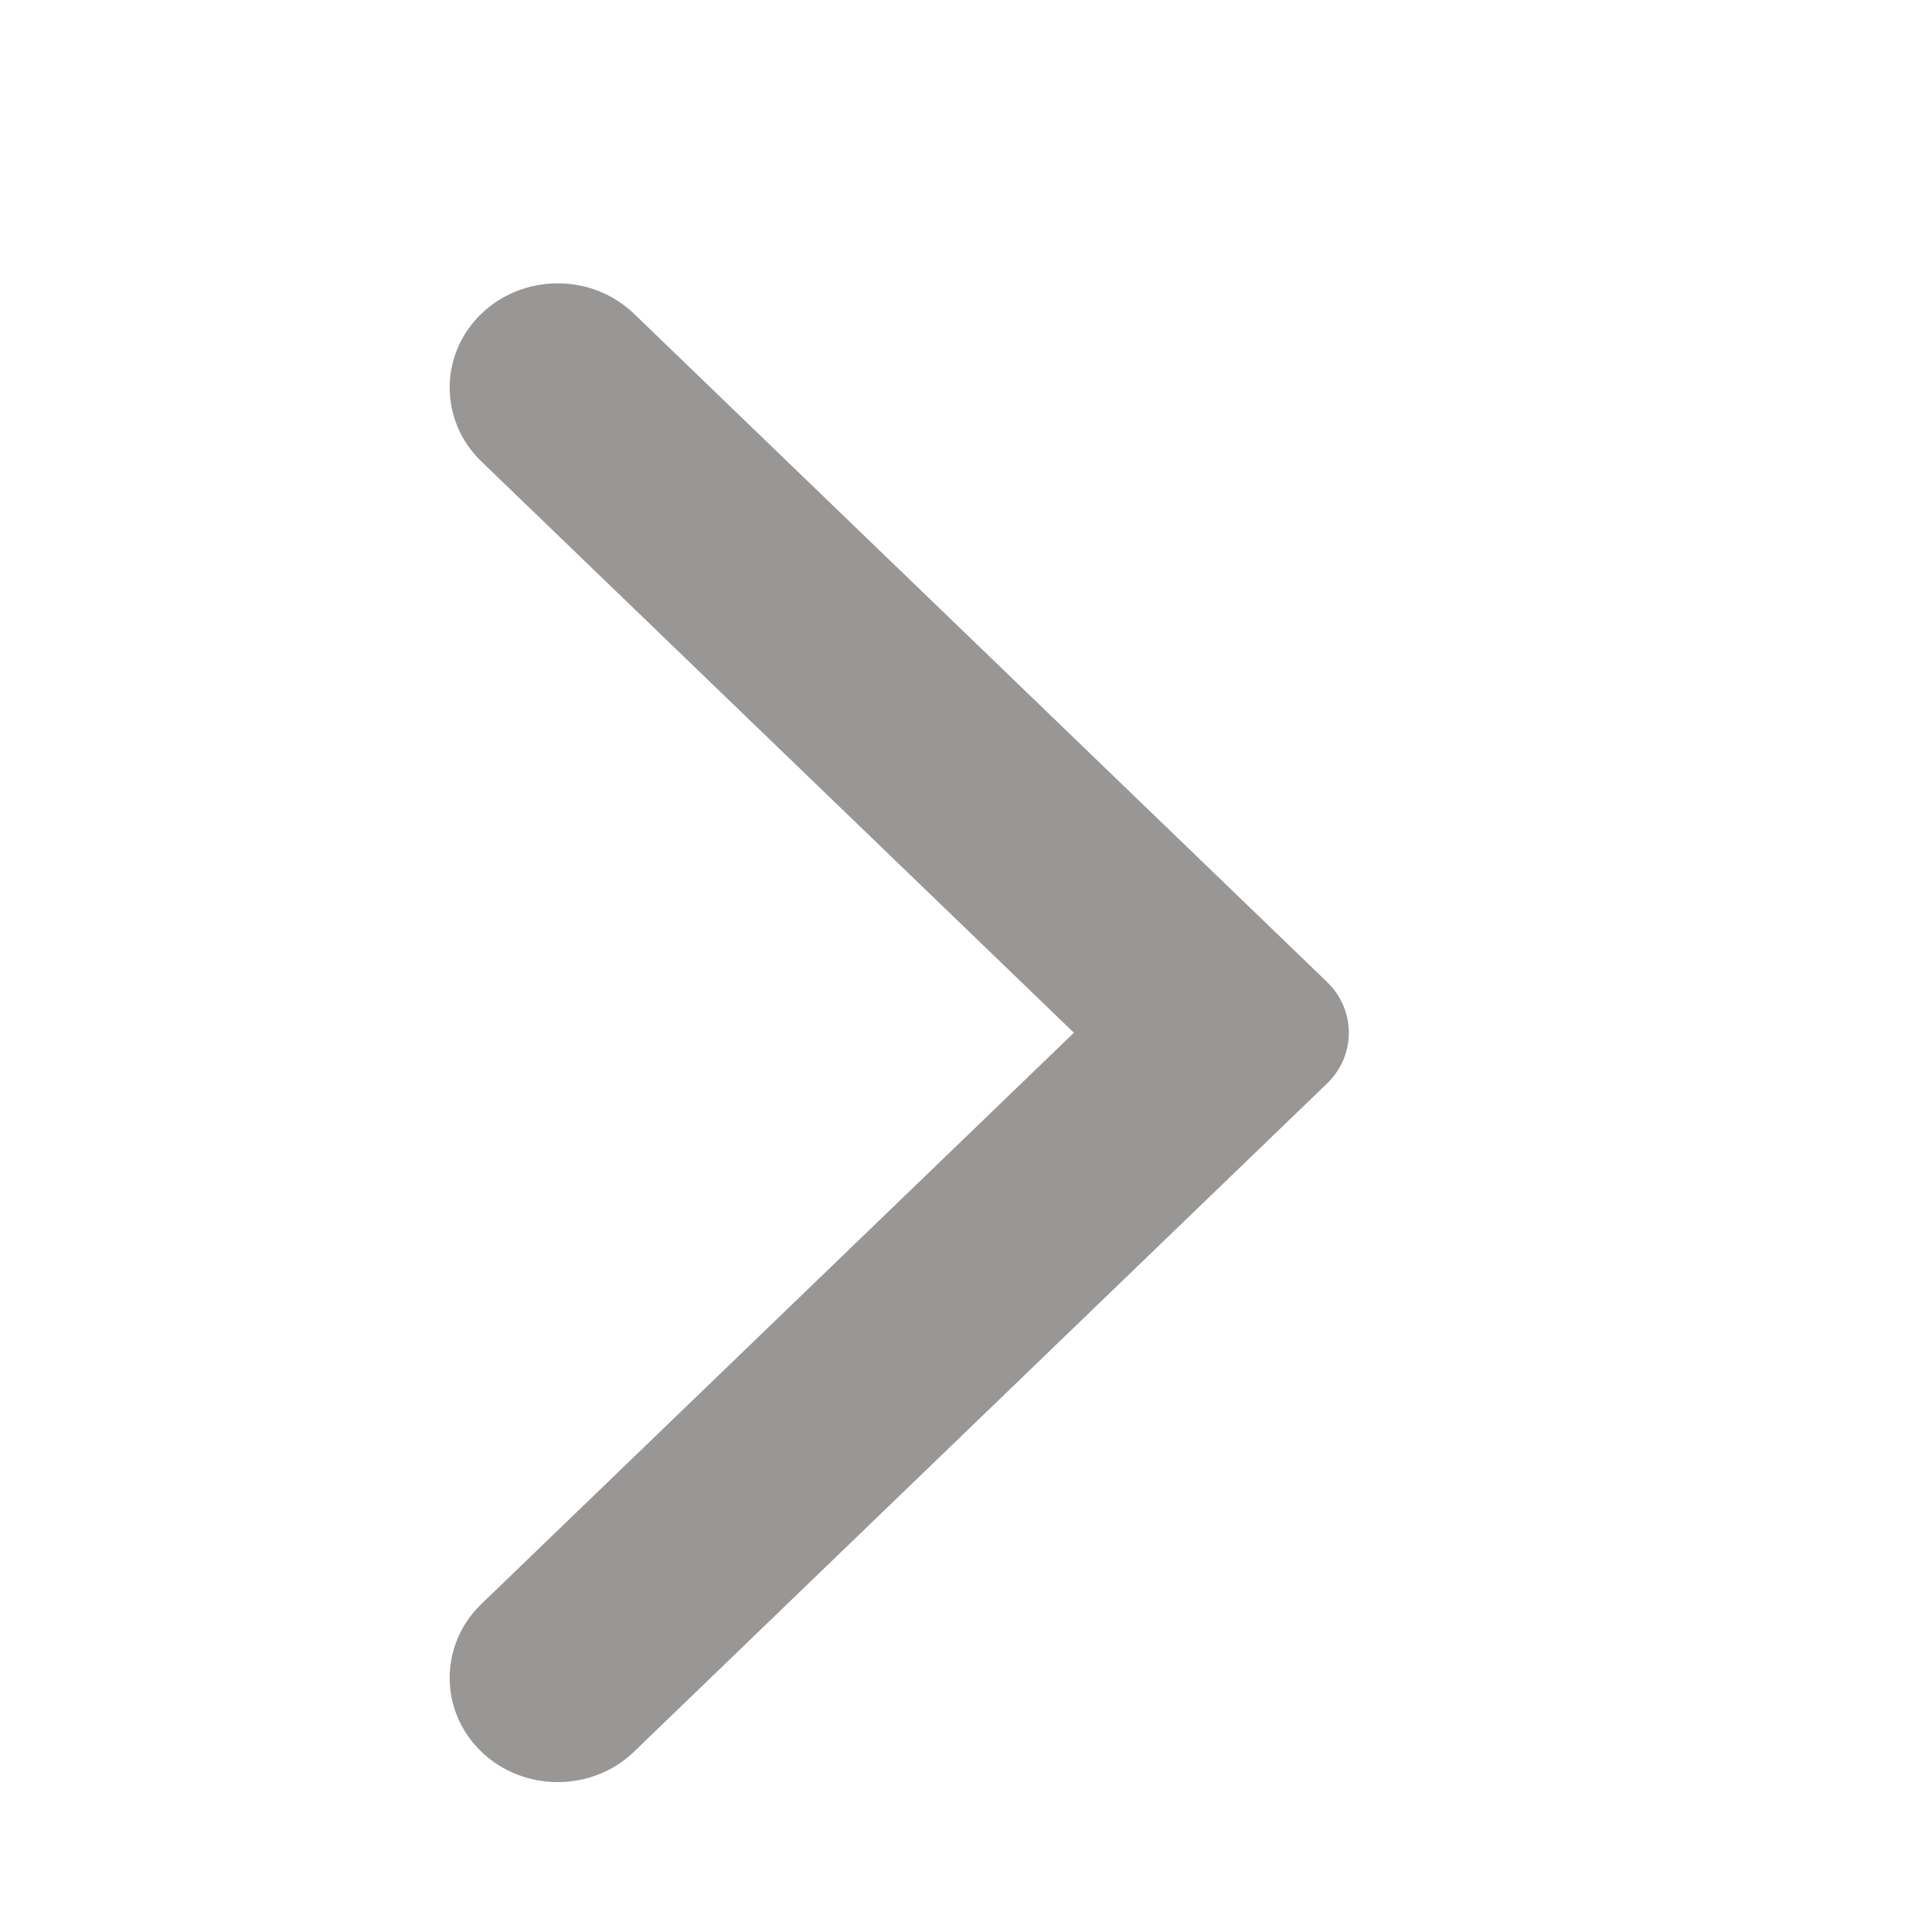
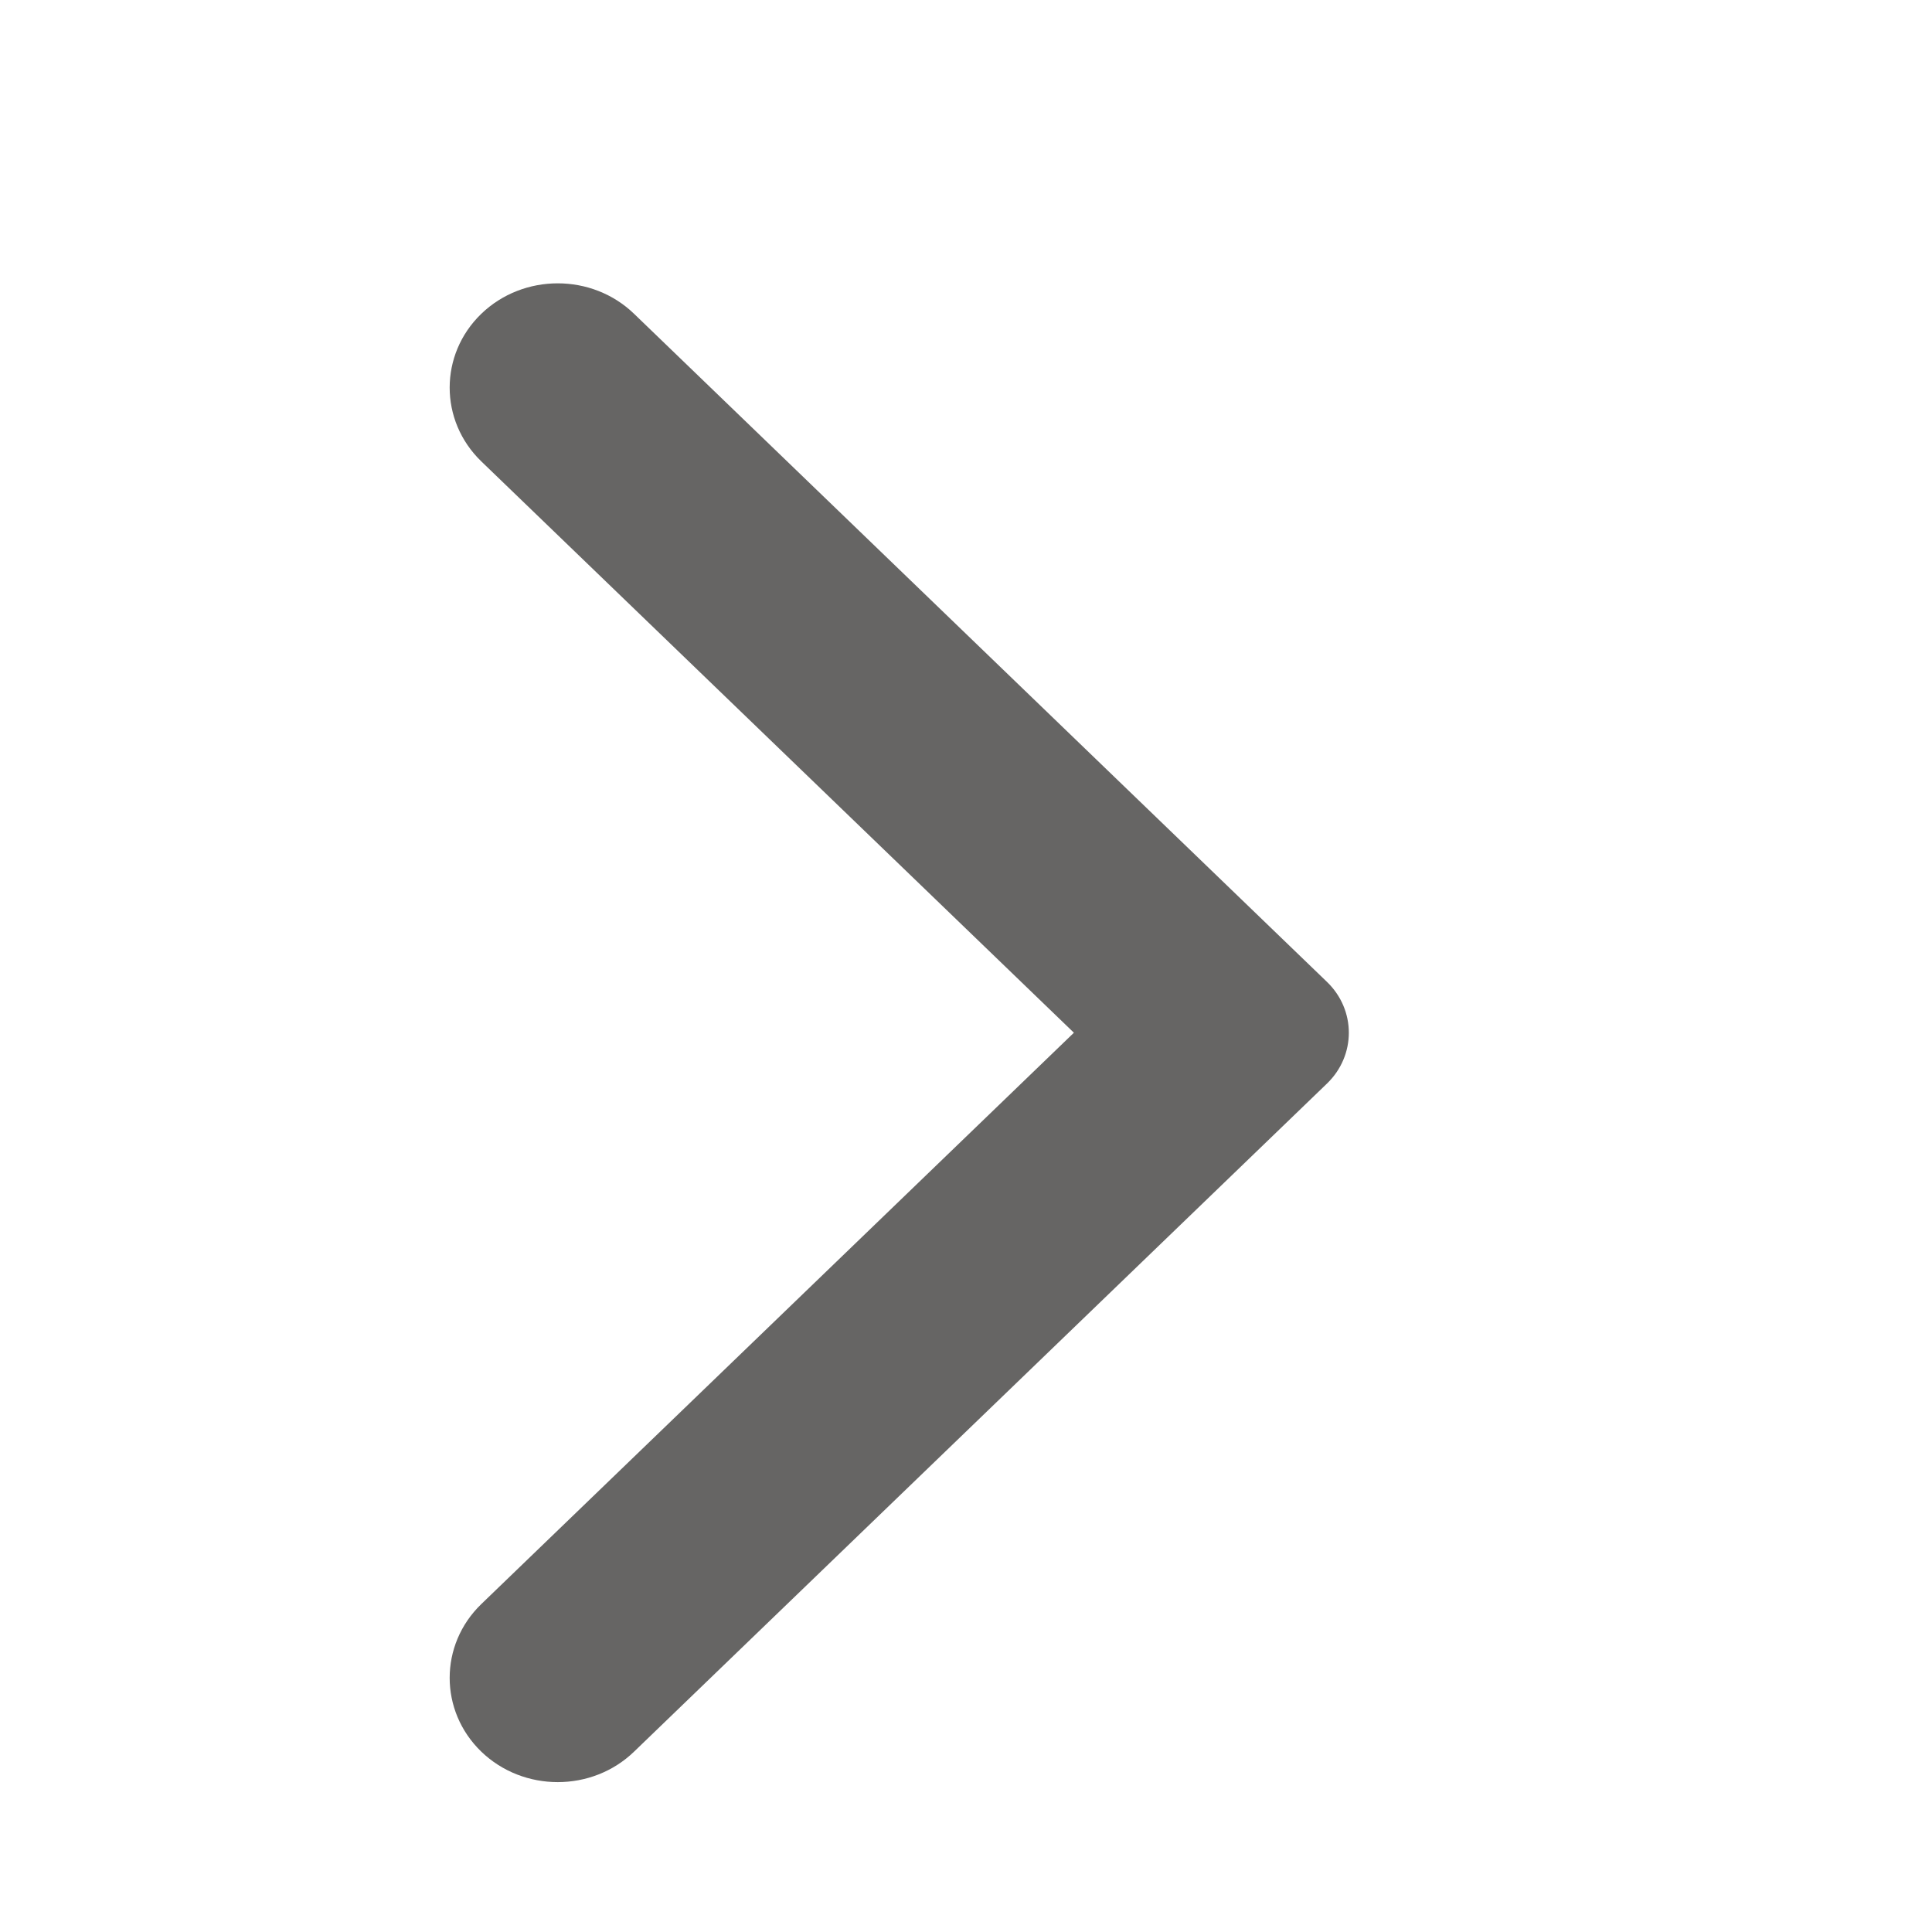
<svg xmlns="http://www.w3.org/2000/svg" width="13" height="13" viewBox="0 0 13 13" fill="none">
-   <path fill-rule="evenodd" clip-rule="evenodd" d="M4.267 2.112L8.929 6.607C9.125 6.796 9.125 7.102 8.929 7.291L4.267 11.786C3.984 12.06 3.522 12.06 3.238 11.786C2.955 11.512 2.955 11.068 3.238 10.794L7.226 6.949L3.238 3.104C2.955 2.83 2.955 2.386 3.238 2.112C3.522 1.838 3.984 1.838 4.267 2.112Z" fill="#999795" />
+   <path fill-rule="evenodd" clip-rule="evenodd" d="M4.267 2.112L8.929 6.607C9.125 6.796 9.125 7.102 8.929 7.291L4.267 11.786C3.984 12.06 3.522 12.06 3.238 11.786C2.955 11.512 2.955 11.068 3.238 10.794L7.226 6.949L3.238 3.104C2.955 2.83 2.955 2.386 3.238 2.112C3.522 1.838 3.984 1.838 4.267 2.112Z" fill="#666564" />
</svg>
